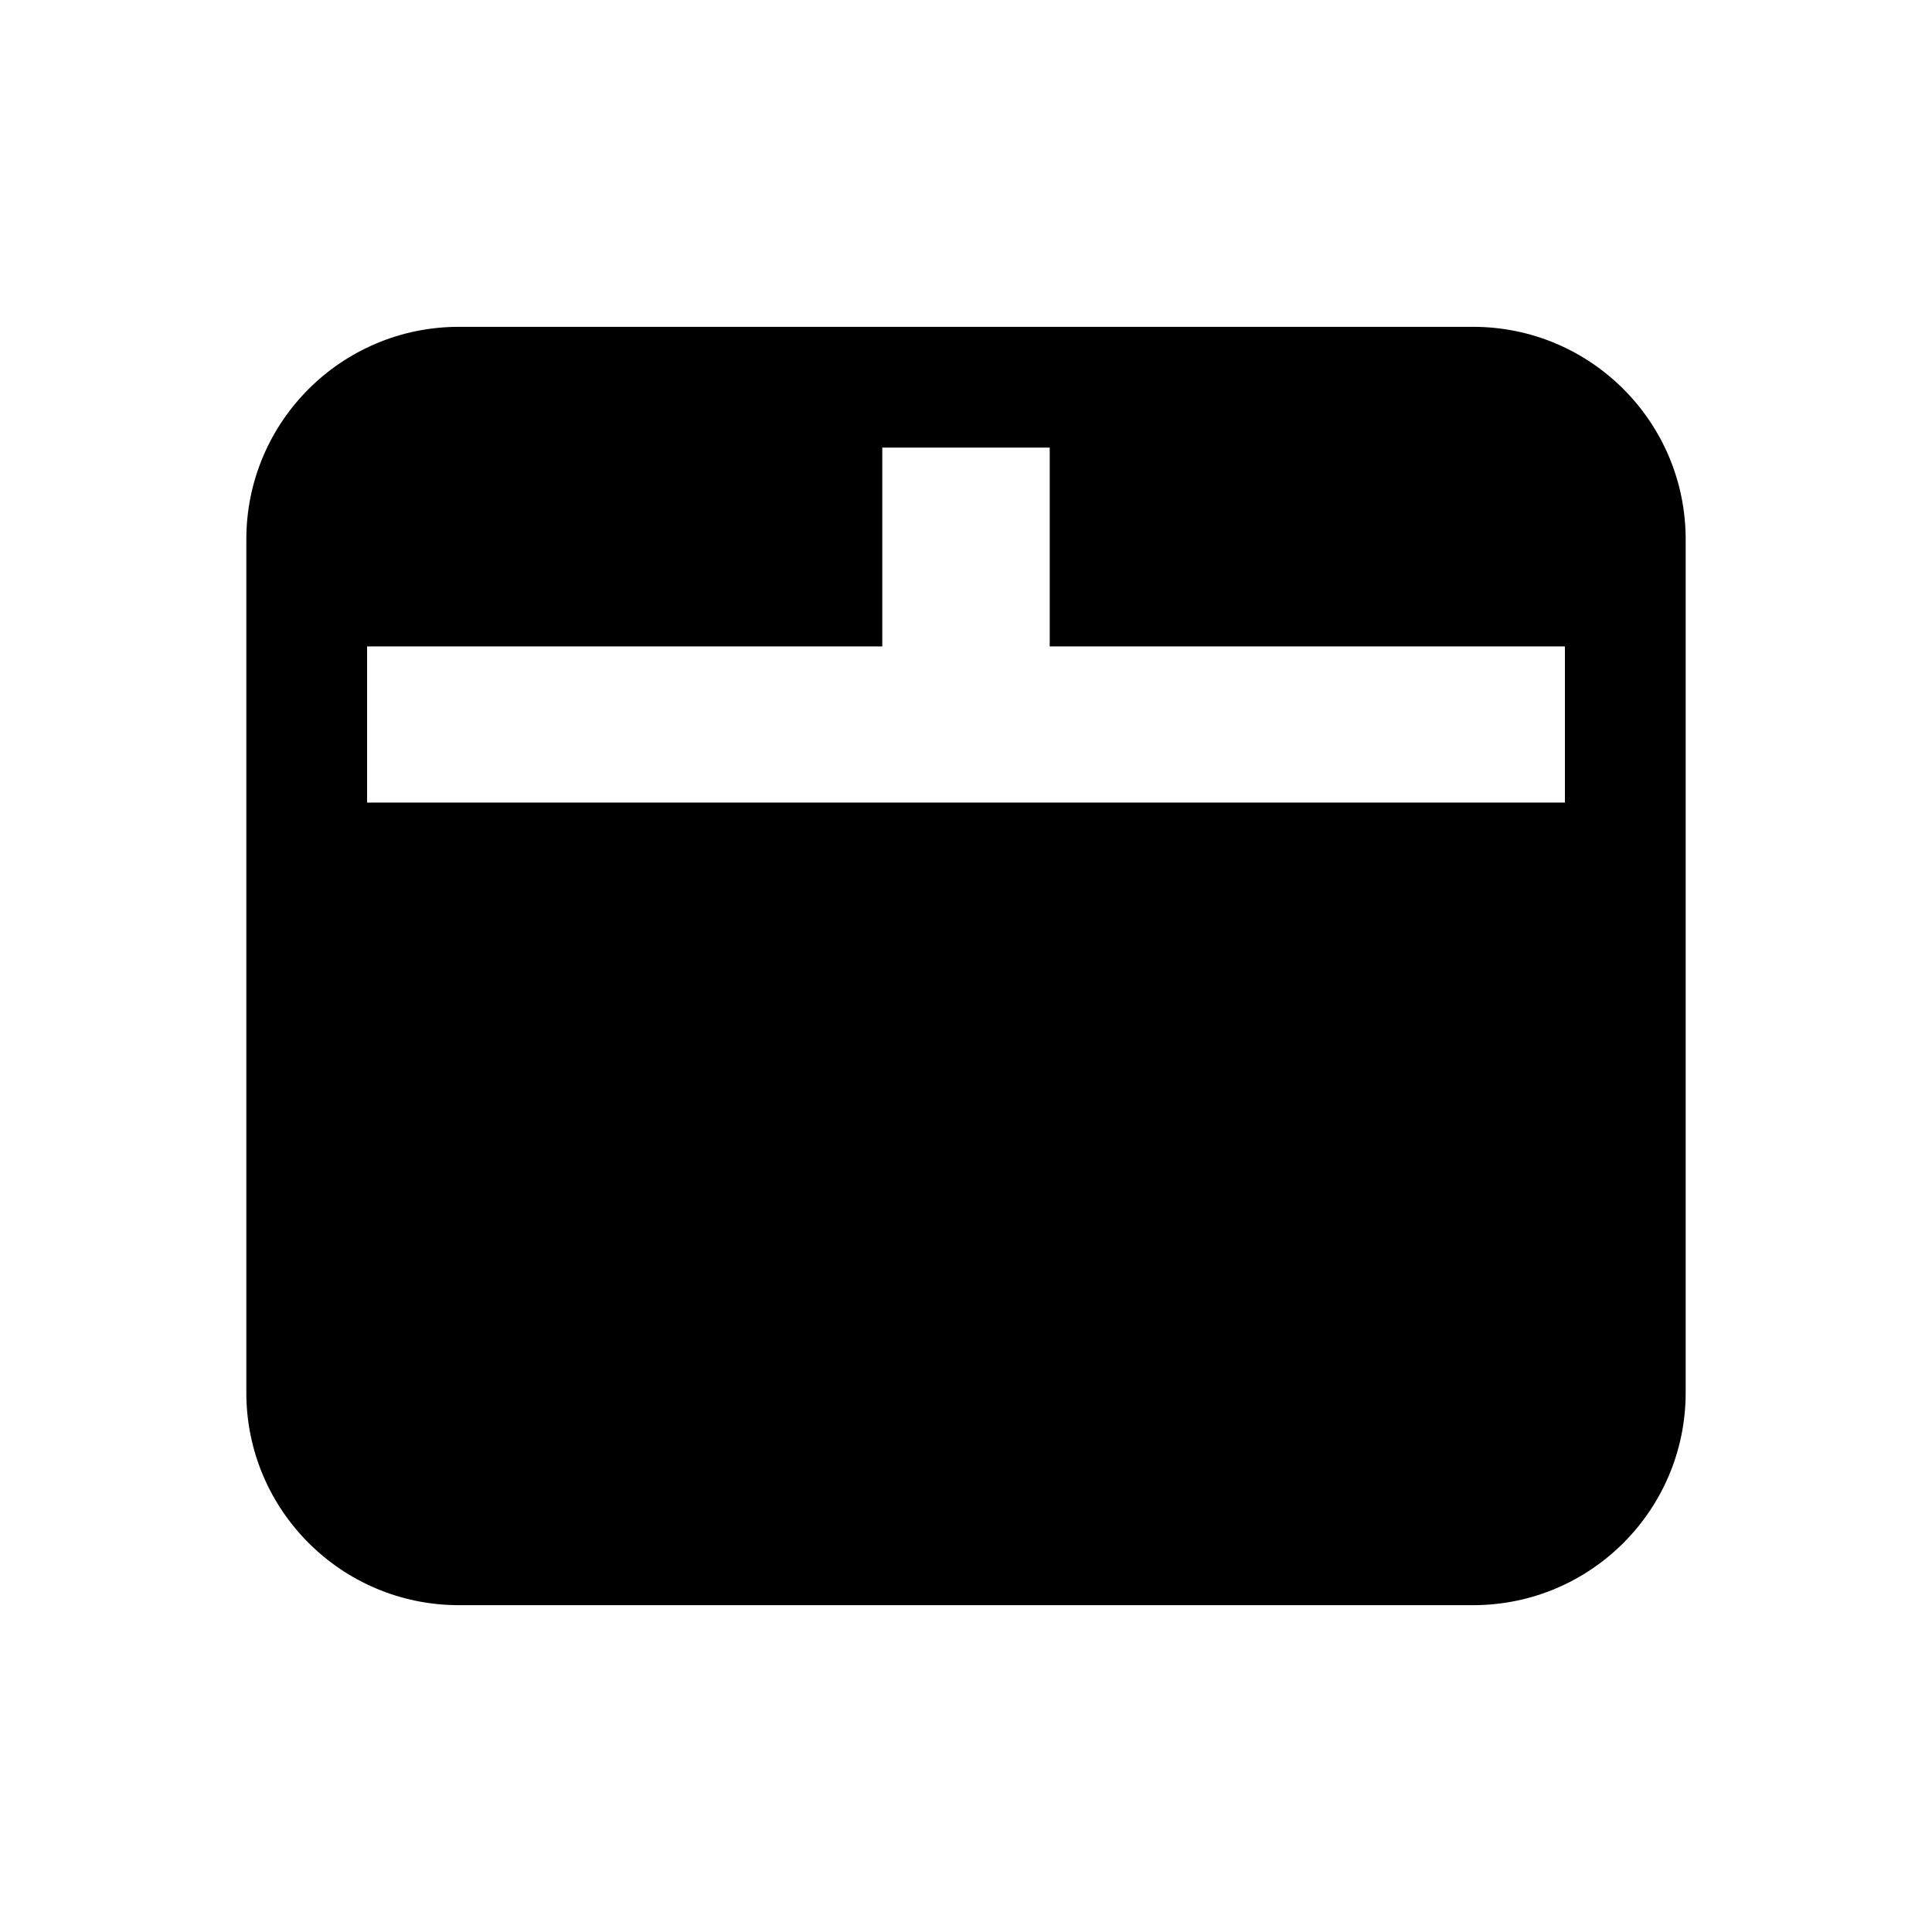
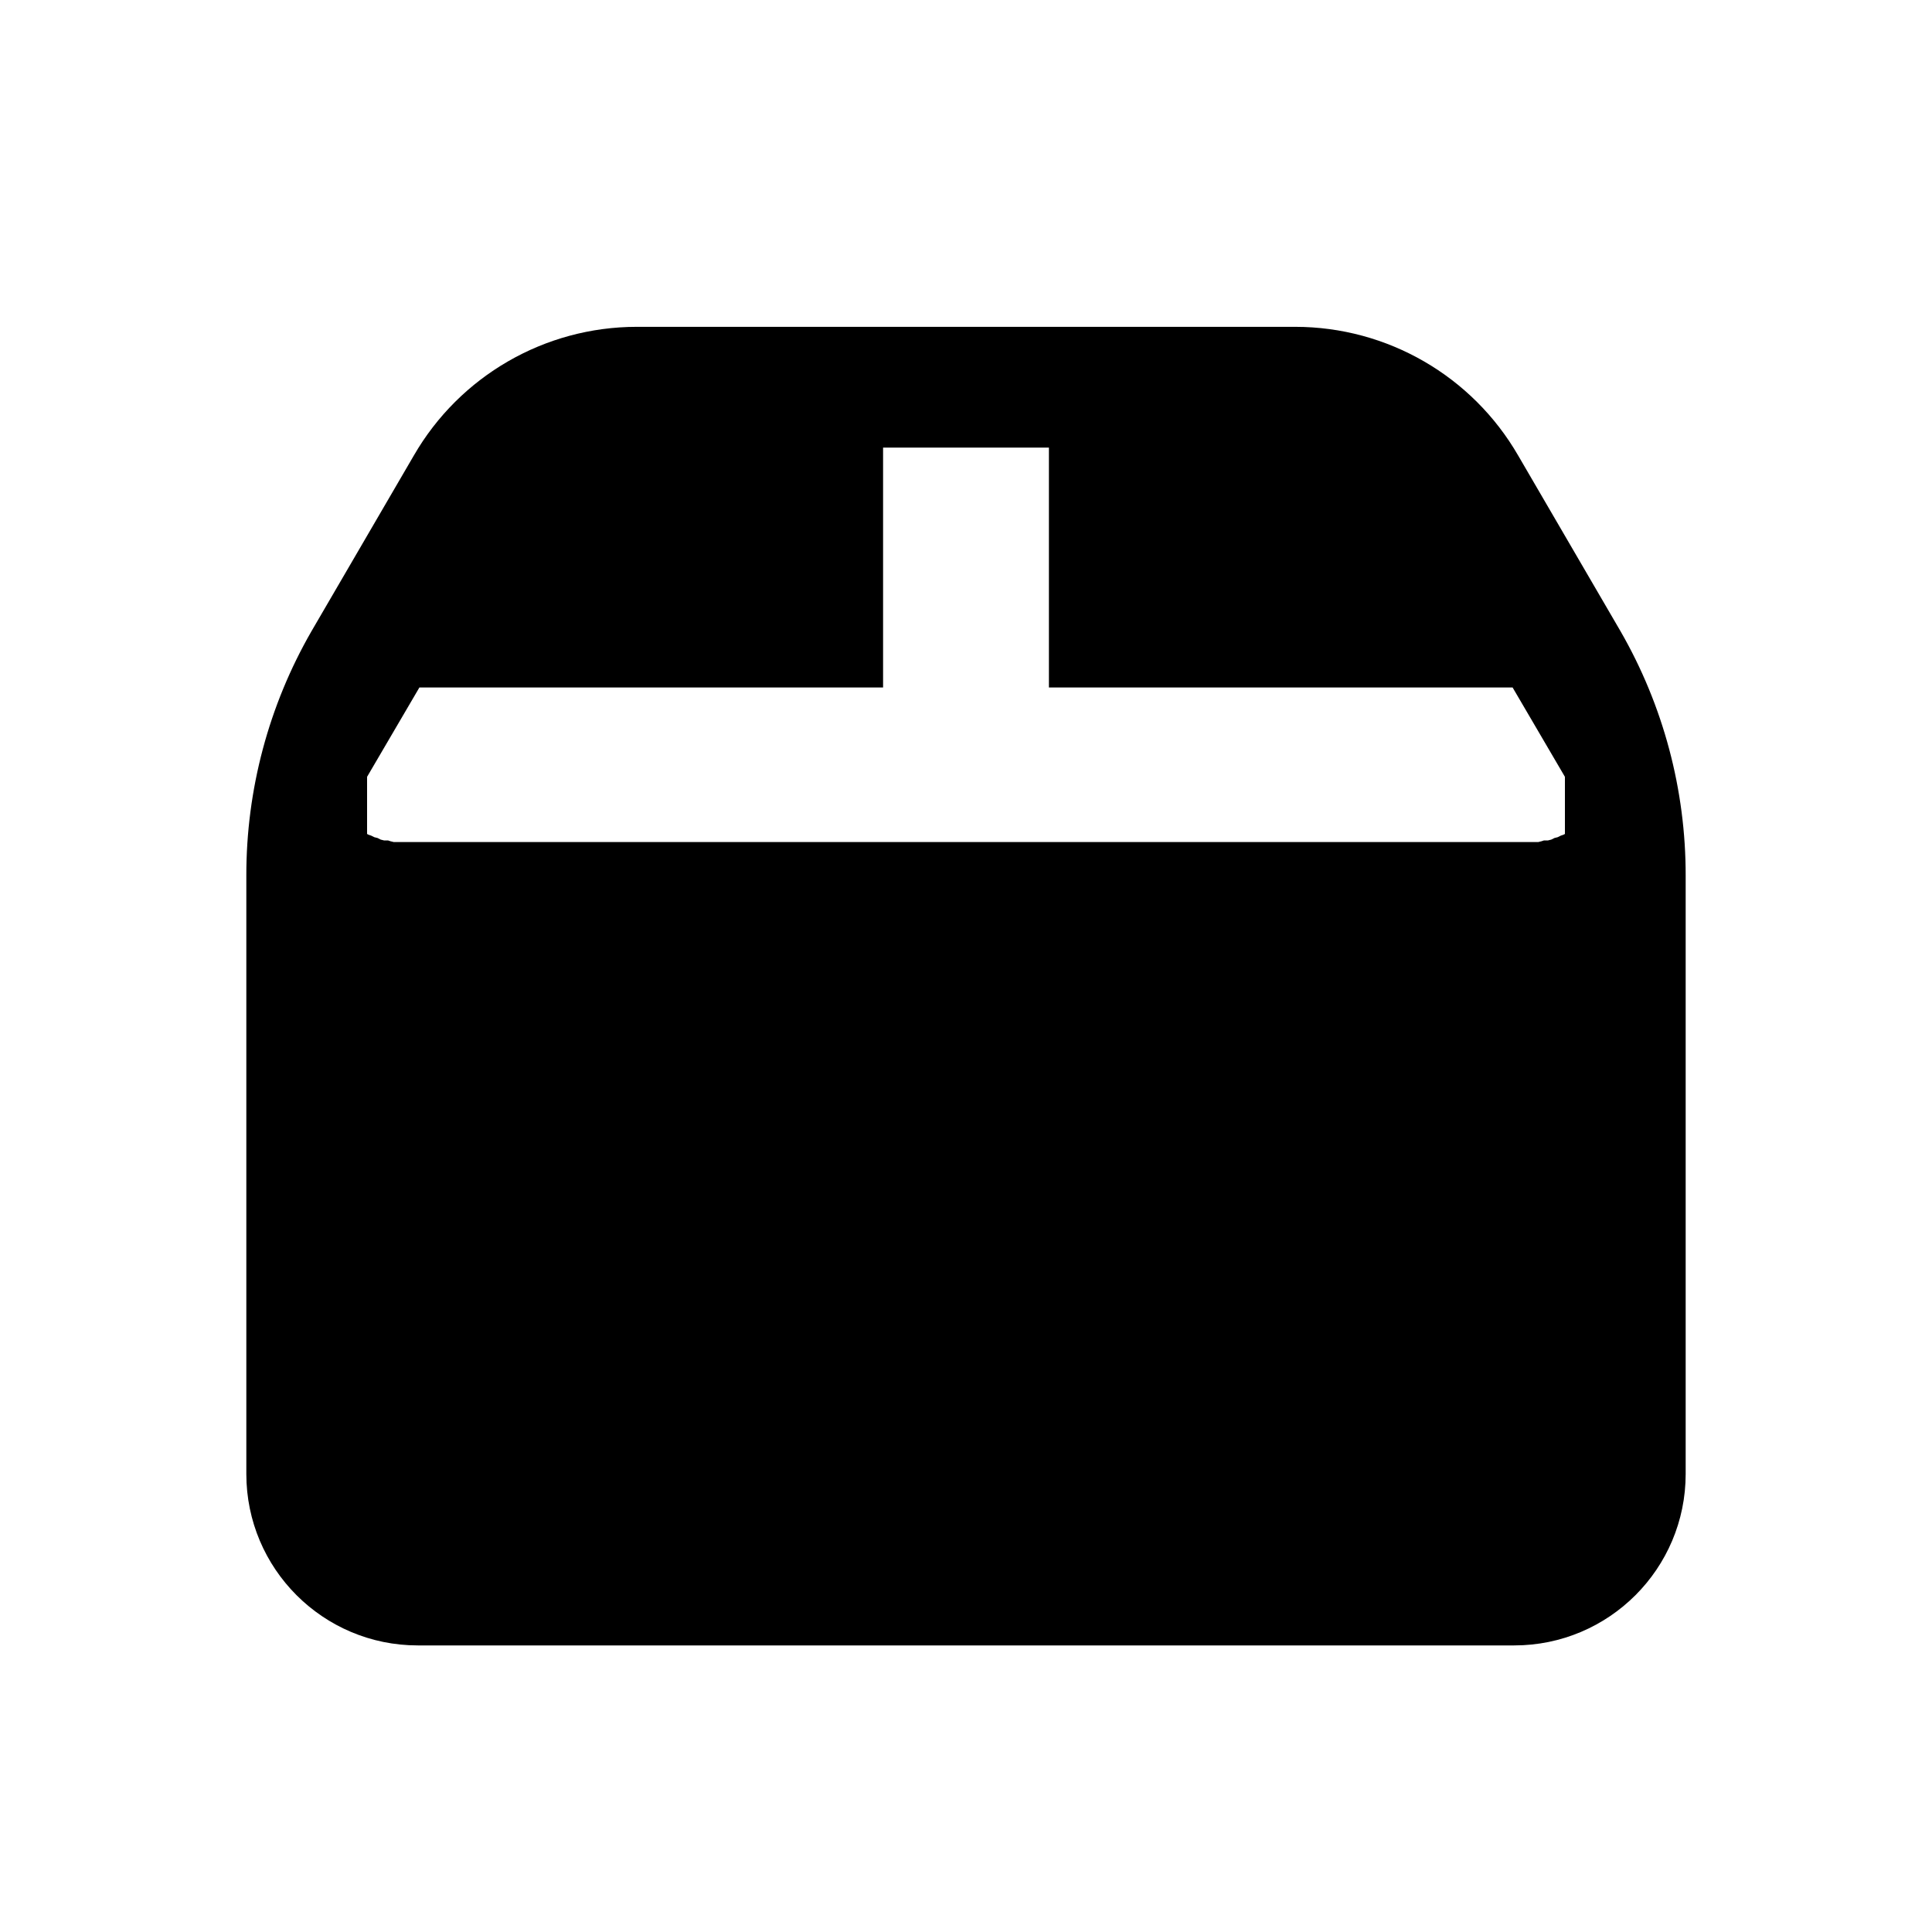
<svg xmlns="http://www.w3.org/2000/svg" viewBox="0 0 24 24" width="16" height="16" fill="currentColor">
-   <path fill-rule="evenodd" d="M5.7 4.06L18.3 4.06A2.64 2.64 0 0 1 20.94 6.7L20.94 17.3A2.64 2.64 0 0 1 18.3 19.94L5.7 19.94A2.64 2.64 0 0 1 3.06 17.3L3.06 6.7A2.64 2.64 0 0 1 5.7 4.06Z M13.04 8.03L19.44 8.03L19.44 9.97L4.56 9.97L4.56 8.03L10.96 8.03L10.96 5.56L13.04 5.56Z" />
+   <path fill-rule="evenodd" d="M3.87 7.84L5.14 5.66A3.2 3.2 0 0 1 7.91 4.06L16.09 4.06A3.2 3.2 0 0 1 18.86 5.66L20.13 7.84A6.07 6.07 0 0 1 20.94 10.88L20.94 18.31A2.13 2.13 0 0 1 18.81 20.44L5.19 20.44A2.13 2.13 0 0 1 3.06 18.31L3.06 10.88A6.07 6.07 0 0 1 3.87 7.84Z M13.03 8.54L18.79 8.54L19.44 9.65L19.44 10.36L19.42 10.37L19.39 10.38L19.35 10.4L19.31 10.41L19.27 10.43L19.23 10.44L19.18 10.44L19.15 10.45L19.11 10.46L19.07 10.46L19.02 10.46L19 10.46L5 10.46L4.98 10.46L4.93 10.46L4.89 10.46L4.85 10.45L4.82 10.44L4.77 10.44L4.73 10.43L4.69 10.41L4.65 10.4L4.61 10.38L4.58 10.37L4.56 10.36L4.56 9.65L5.21 8.54L10.97 8.54L10.97 5.56L13.03 5.56Z" />
</svg>
